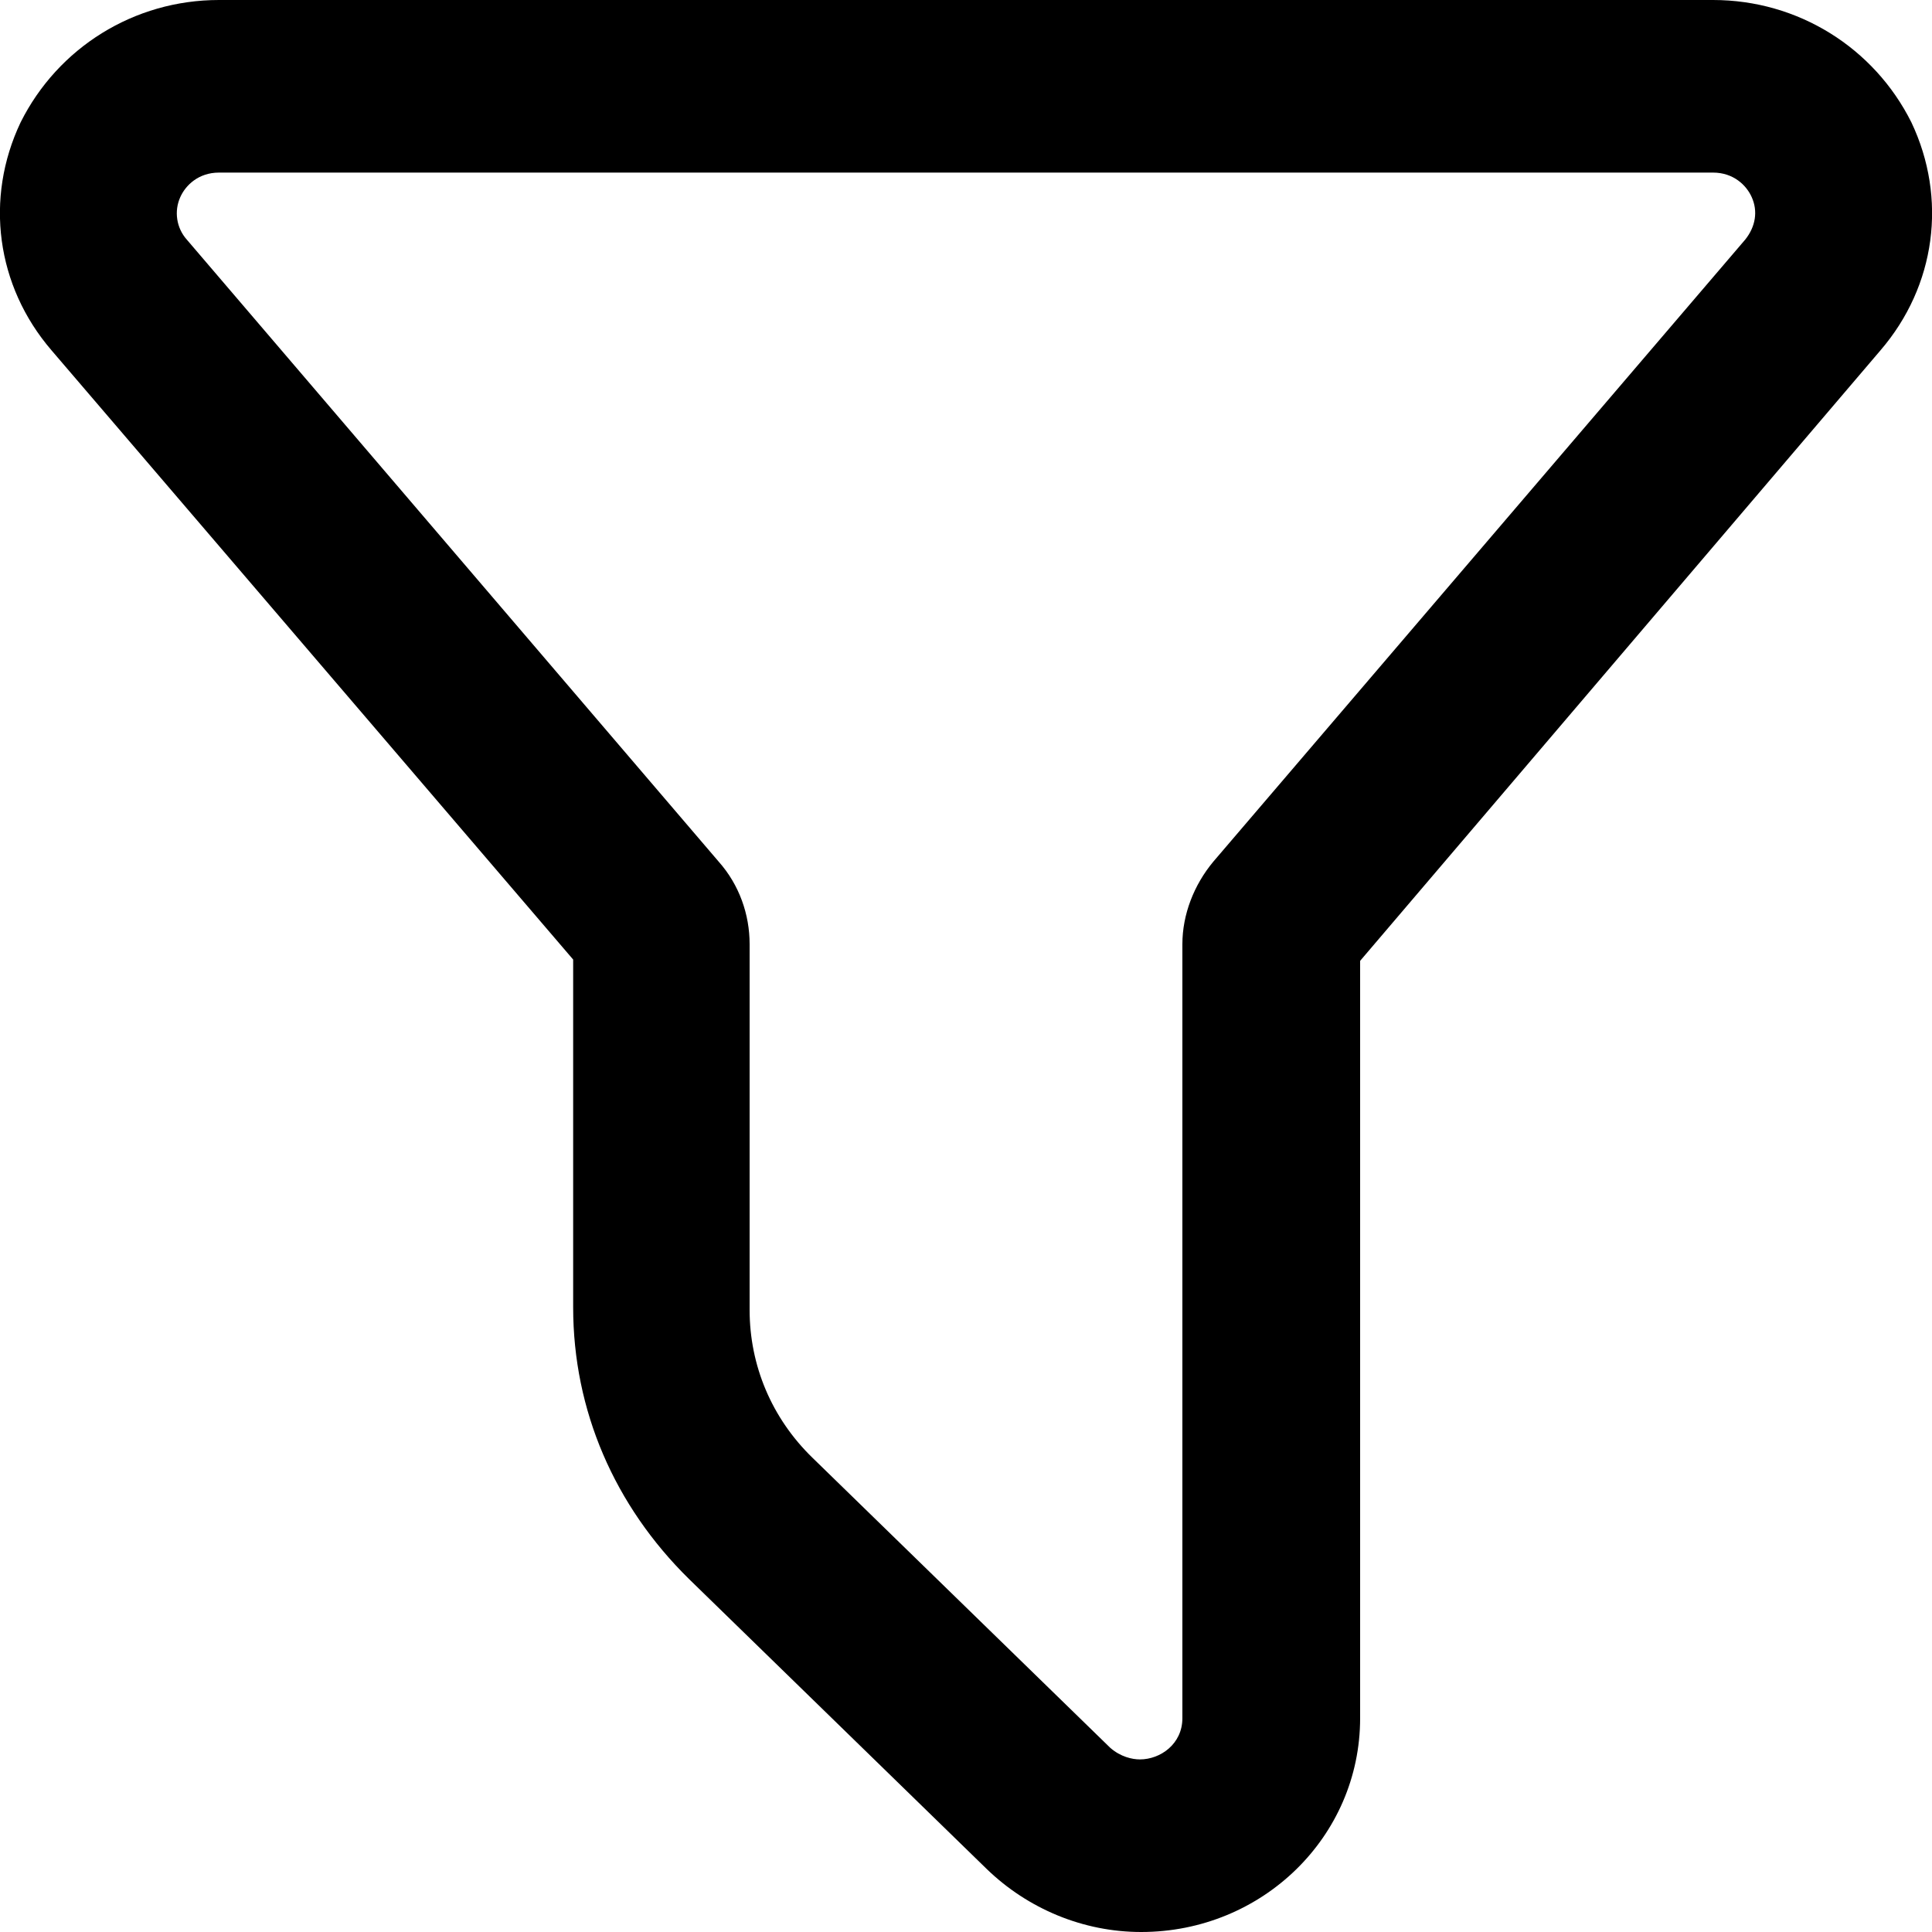
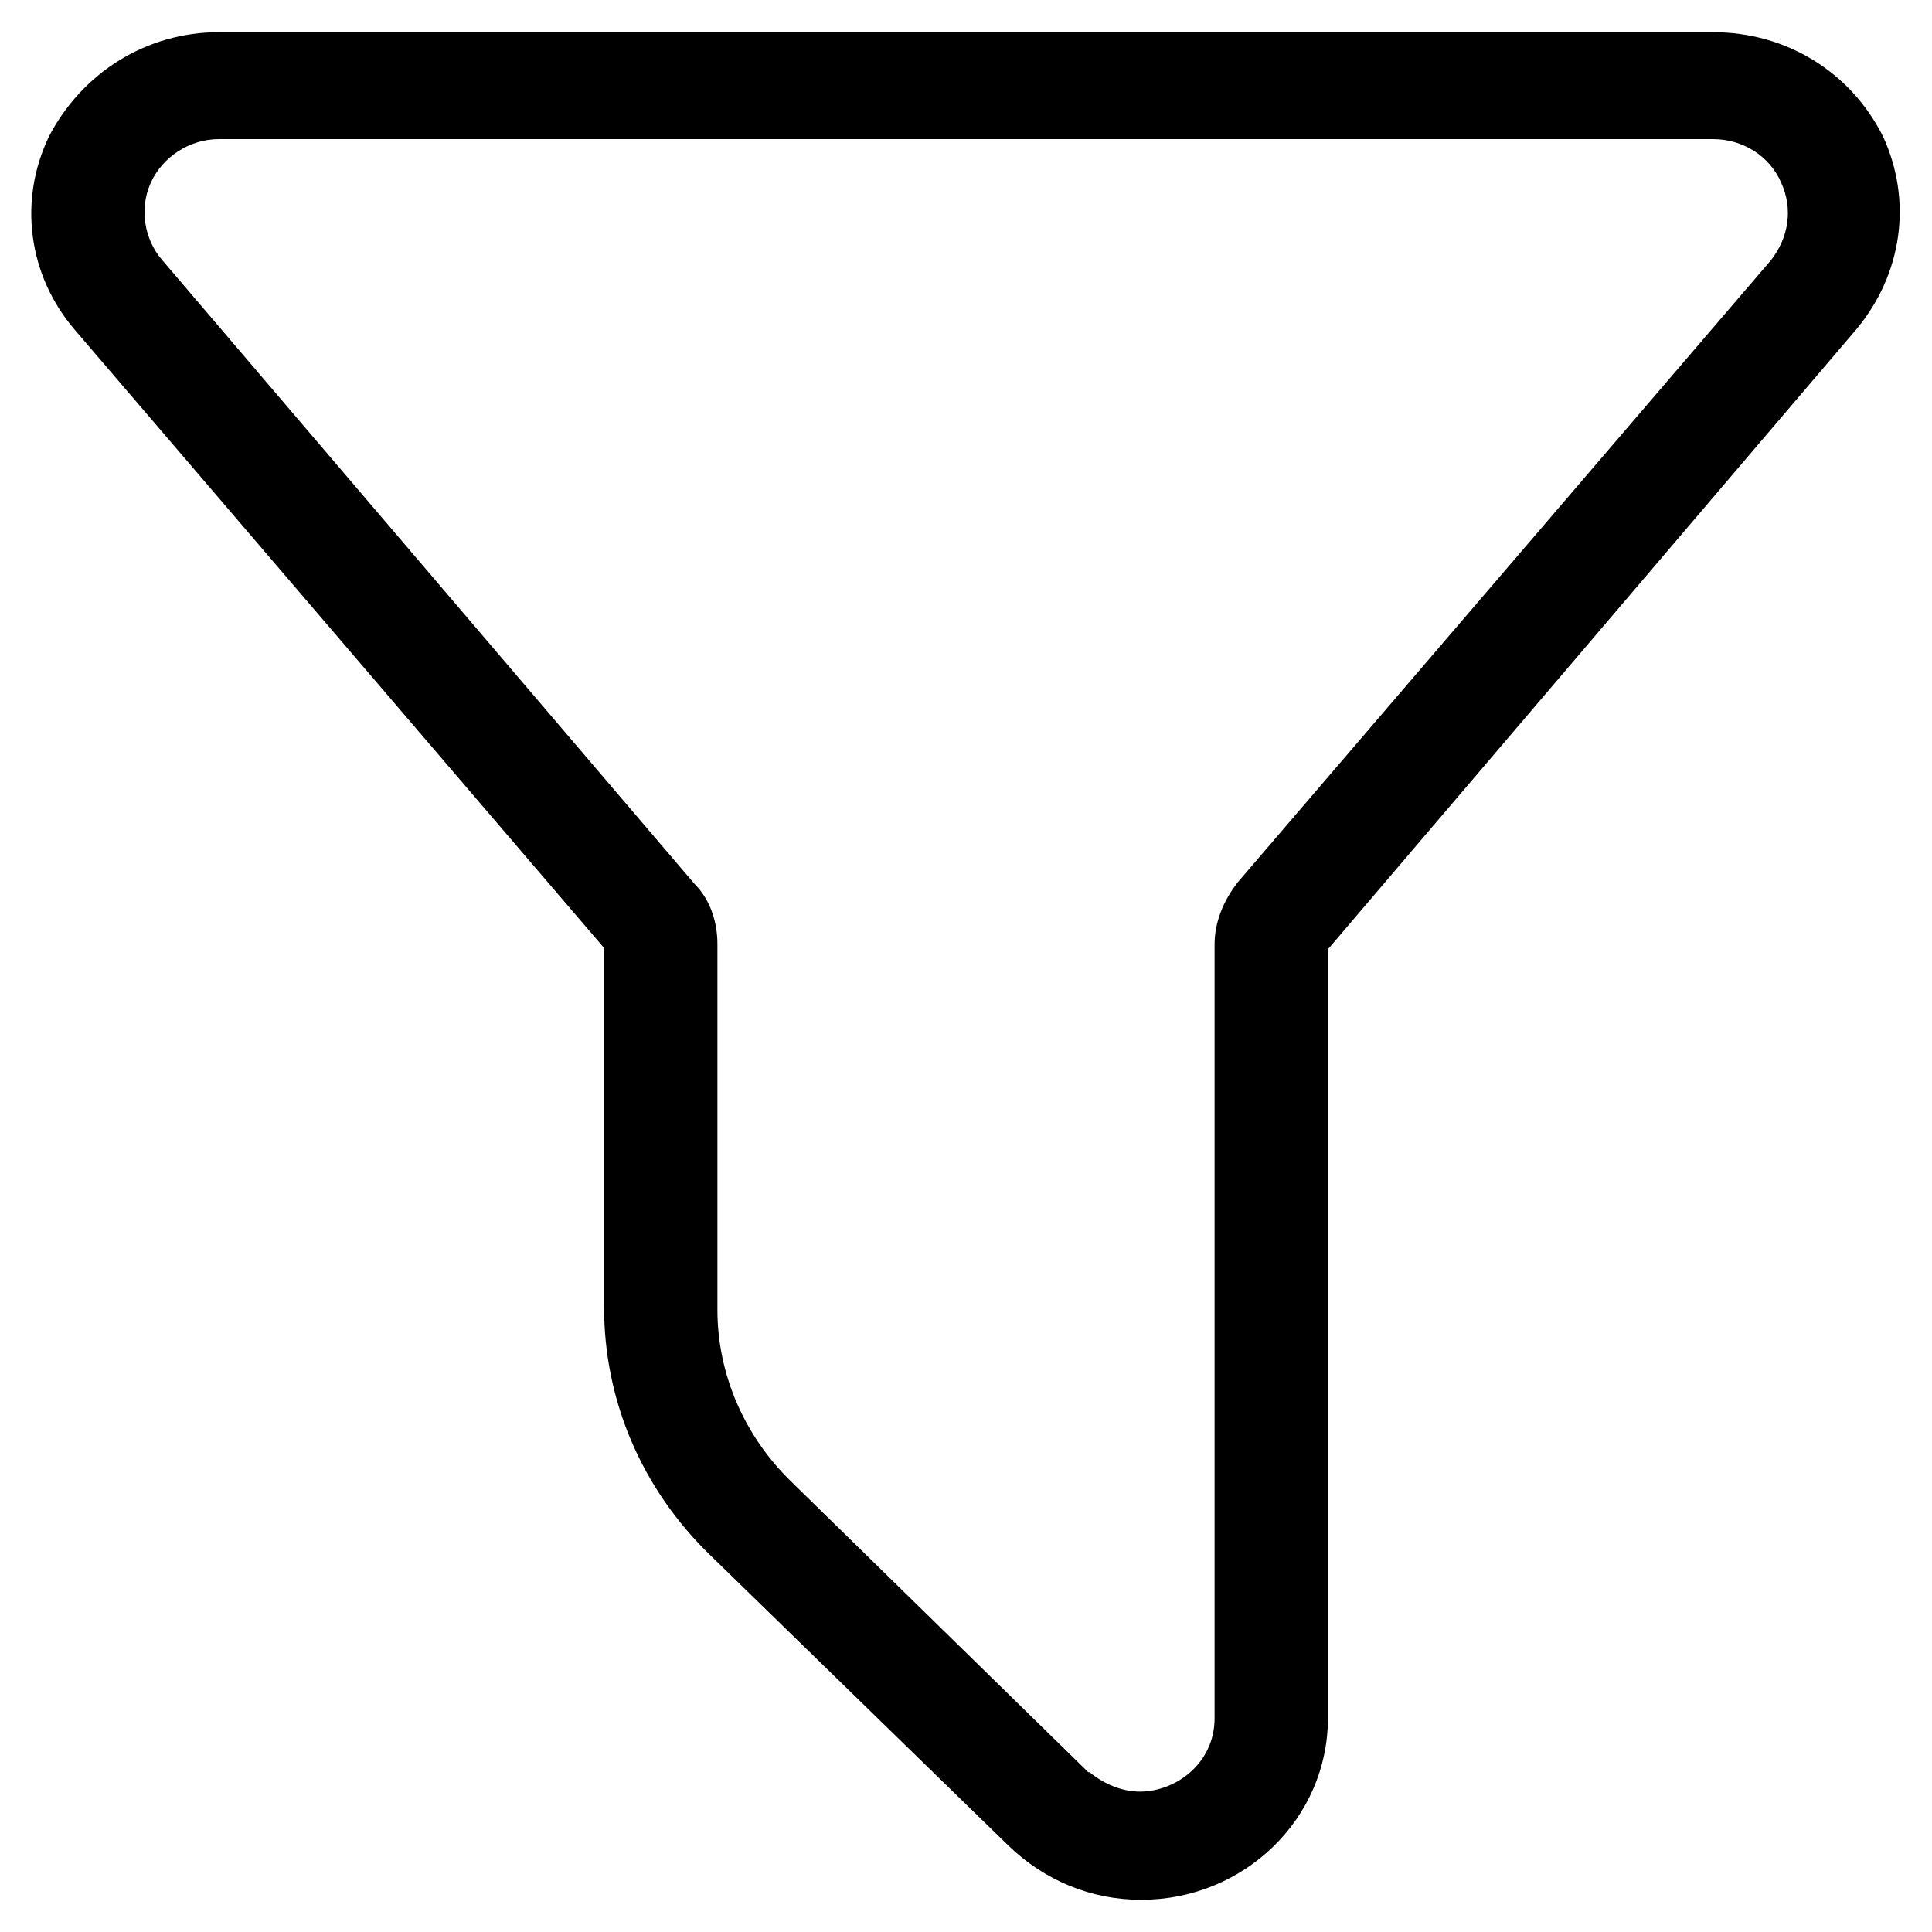
- <svg xmlns="http://www.w3.org/2000/svg" version="1.1" id="Слой_1" x="0px" y="0px" viewBox="0 0 150 150" xml:space="preserve">
-   <path class="st0" d="M148.4,9.5C145.5,3.7,139.6,0,133,0H17C10.4,0,4.5,3.7,1.6,9.5C-1.2,15.4-0.3,22.2,4,27.2l40.5,47.3v27  c0,8,3.2,15.4,9,21.1l23.1,22.5c3.2,3.1,7.5,4.9,12,4.9c9.4,0,17-7.4,17-16.6V74.6L146,27.2C150.3,22.2,151.2,15.4,148.4,9.5z   M55.8,66.9L14.5,18.6c-0.8-0.9-1-2.2-0.5-3.3c0.4-0.9,1.4-1.9,3-1.9H133c1.6,0,2.6,1,3,1.9c0.5,1.1,0.3,2.3-0.5,3.3L94.2,66.9  c-1.5,1.8-2.4,4.1-2.4,6.4v60.1c0,2-1.7,3.2-3.3,3.2c-0.6,0-1.5-0.2-2.3-0.9l-23.1-22.5c-3.2-3.1-4.9-7.2-4.9-11.5V73.3  C58.2,71,57.4,68.7,55.8,66.9z" />
+ <svg xmlns="http://www.w3.org/2000/svg" version="1.1" id="Слой_1" x="0px" y="0px" viewBox="0 0 150 150" style="enable-background:new 0 0 150 150;" xml:space="preserve">
+   <path d="M146.2,10.6c-2.5-5-7.5-8.1-13.2-8.1H17c-5.6,0-10.6,3.1-13.2,8.1c-2.4,5-1.6,10.8,2,15l40.5,47.3l0.6,0.7v0.9v27  c0,7.2,2.9,14.1,8.3,19.3l23.1,22.5c2.8,2.7,6.4,4.2,10.3,4.2c8,0,14.5-6.3,14.5-14.1V74.6v-0.9l0.6-0.7l40.4-47.4  C147.7,21.3,148.5,15.6,146.2,10.6z M137.5,20.2L137.5,20.2L137.5,20.2L96.1,68.5c-1.1,1.4-1.8,3.1-1.8,4.8v60.1  c0,3.5-3,5.7-5.8,5.7c-1.4,0-2.8-0.6-3.9-1.5l-0.1,0l0,0L61.4,115c-3.6-3.5-5.7-8.3-5.7-13.3V73.3c0-1.8-0.6-3.5-1.8-4.7L12.6,20.2  c-1.4-1.6-1.8-4-0.9-6c0.9-2,3-3.4,5.3-3.4h116c2.3,0,4.4,1.3,5.3,3.4C139.2,16.2,138.9,18.4,137.5,20.2z" />
</svg>
